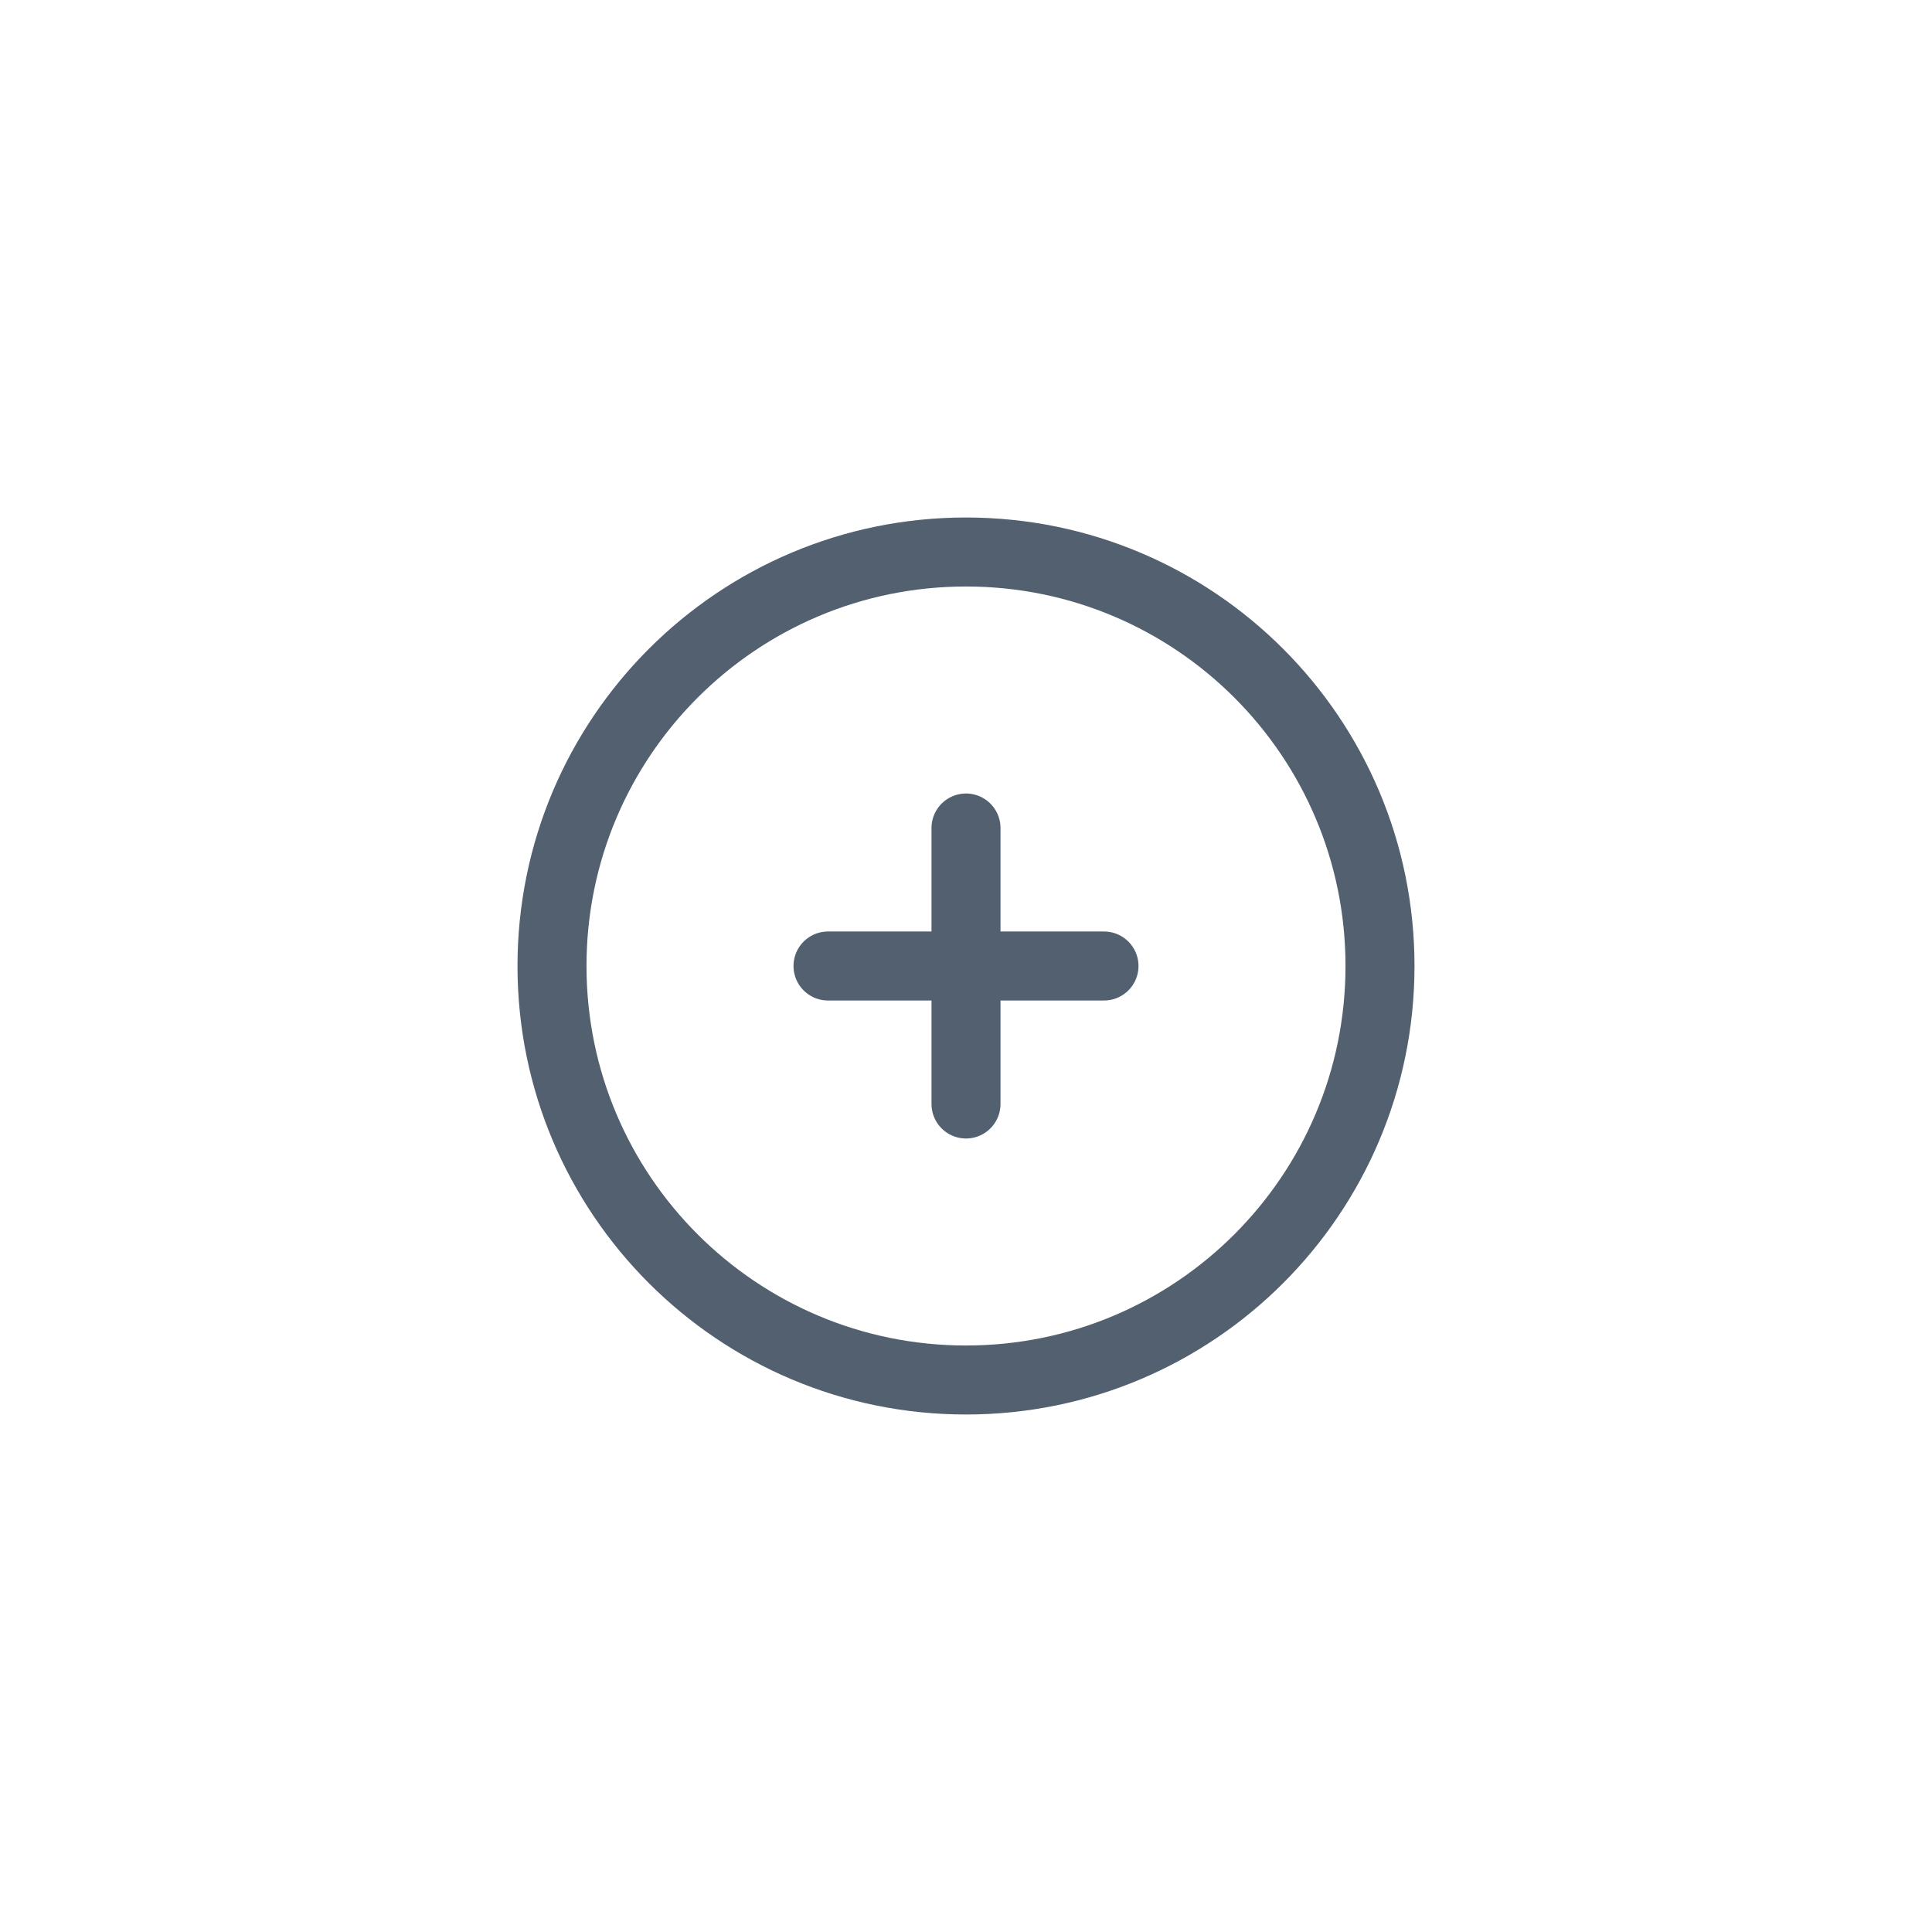
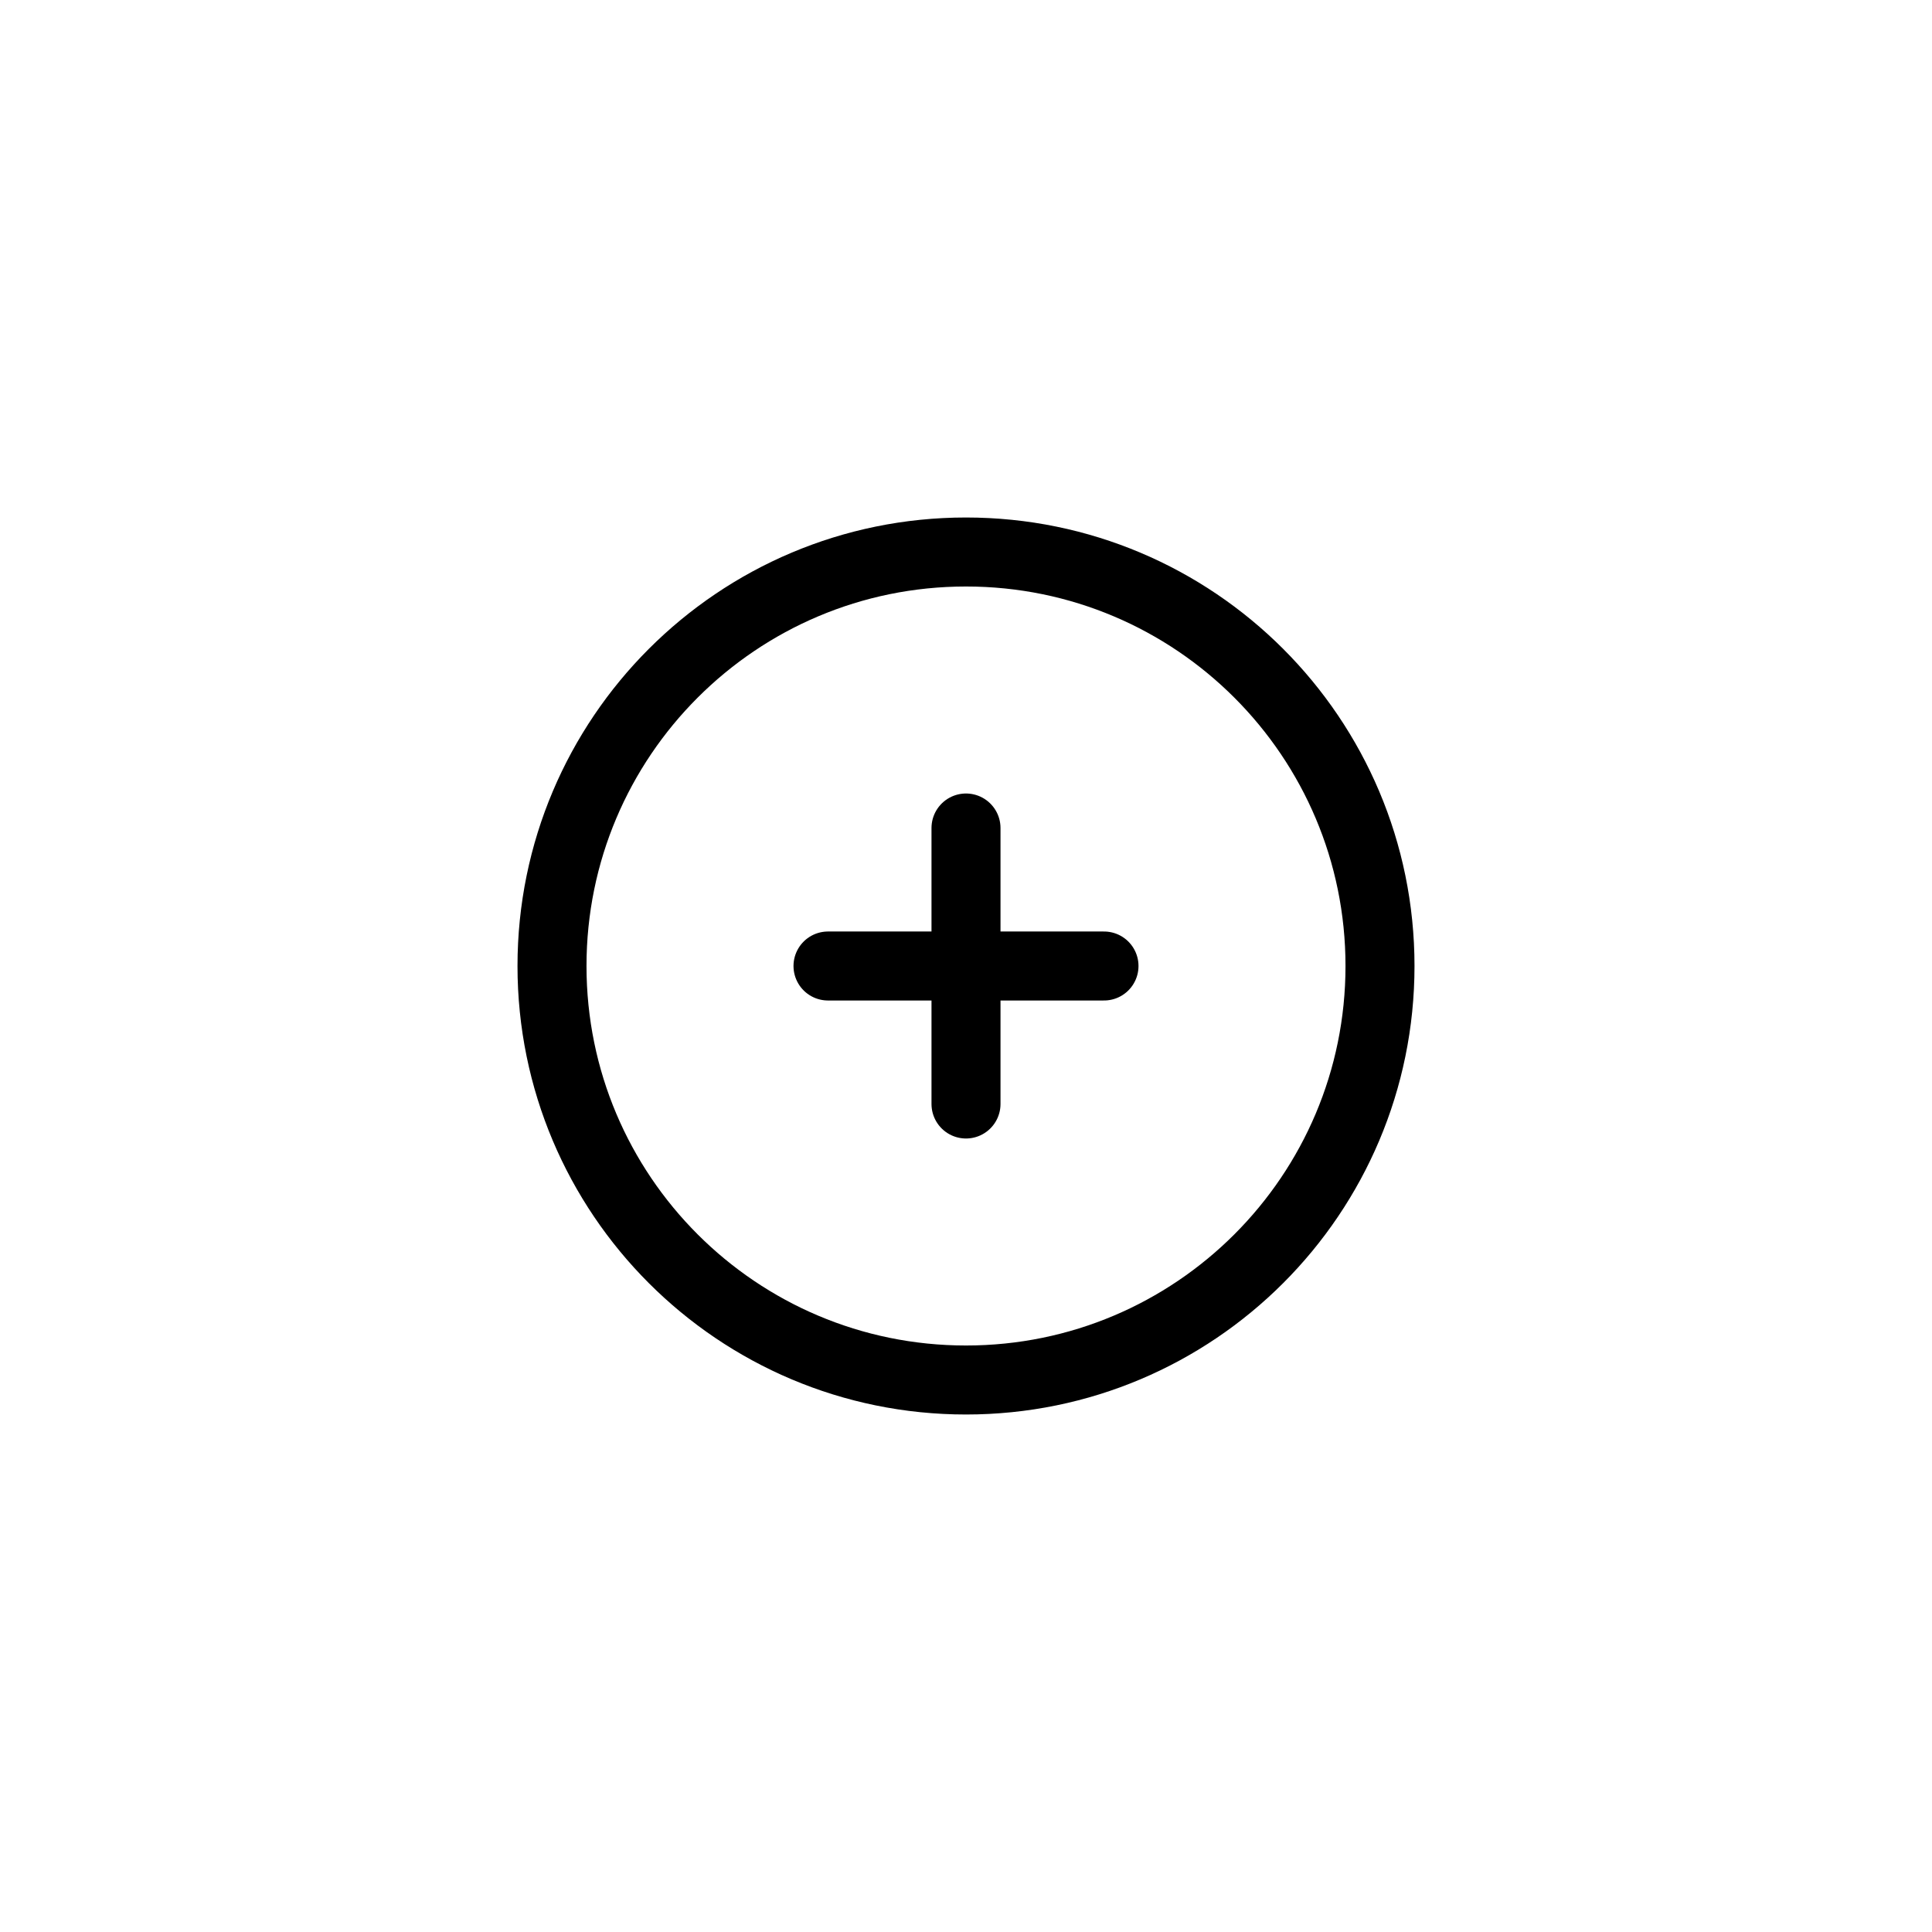
<svg xmlns="http://www.w3.org/2000/svg" width="42" height="42" viewBox="0 0 42 42" fill="none">
-   <path d="M21 30C25.971 30 30 25.971 30 21C30 16.029 25.971 12 21 12C16.029 12 12 16.029 12 21C12 25.971 16.029 30 21 30Z" stroke="#526070" stroke-width="1.5" stroke-miterlimit="10" stroke-linecap="round" stroke-linejoin="round" />
-   <path d="M21 18V24M24 21H18" stroke="#526070" stroke-width="1.5" stroke-miterlimit="10" stroke-linecap="round" stroke-linejoin="round" />
+   <path d="M21 30C25.971 30 30 25.971 30 21C30 16.029 25.971 12 21 12C16.029 12 12 16.029 12 21C12 25.971 16.029 30 21 30Z" stroke="currentColor" stroke-width="1.5" stroke-miterlimit="10" stroke-linecap="round" stroke-linejoin="round" />
+   <path d="M21 18V24M24 21H18" stroke="currentColor" stroke-width="1.5" stroke-miterlimit="10" stroke-linecap="round" stroke-linejoin="round" />
</svg>
